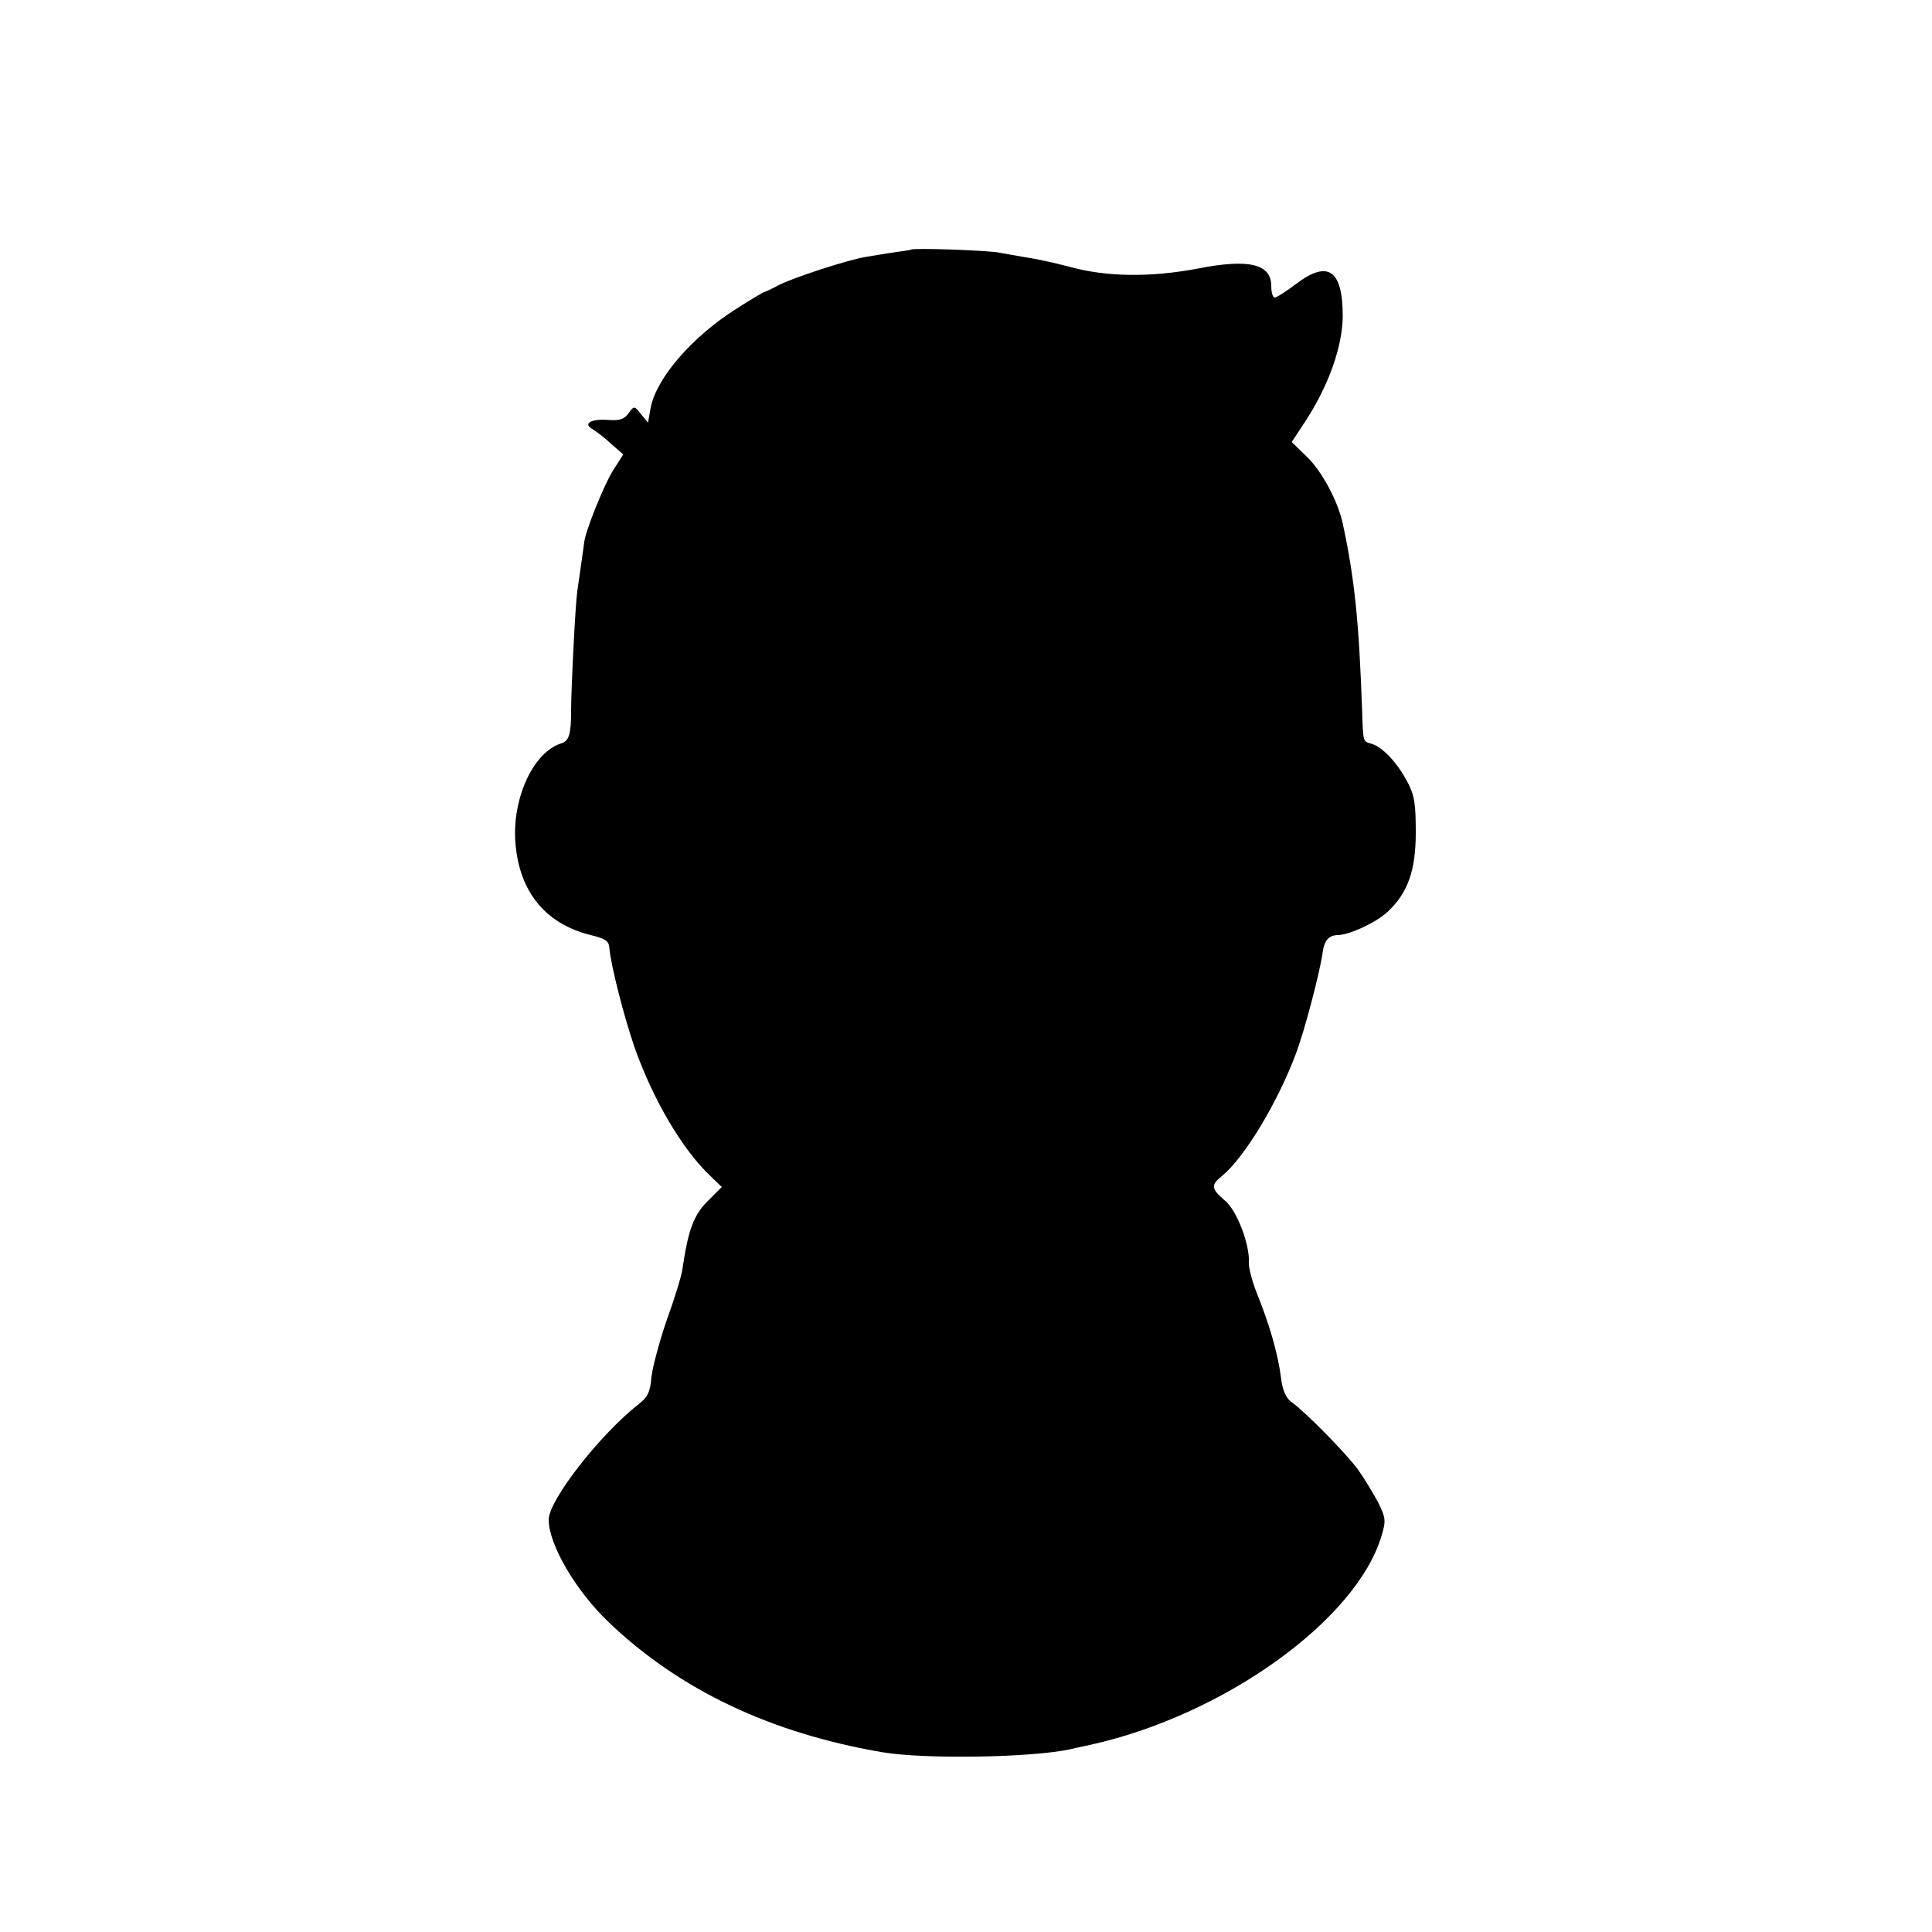
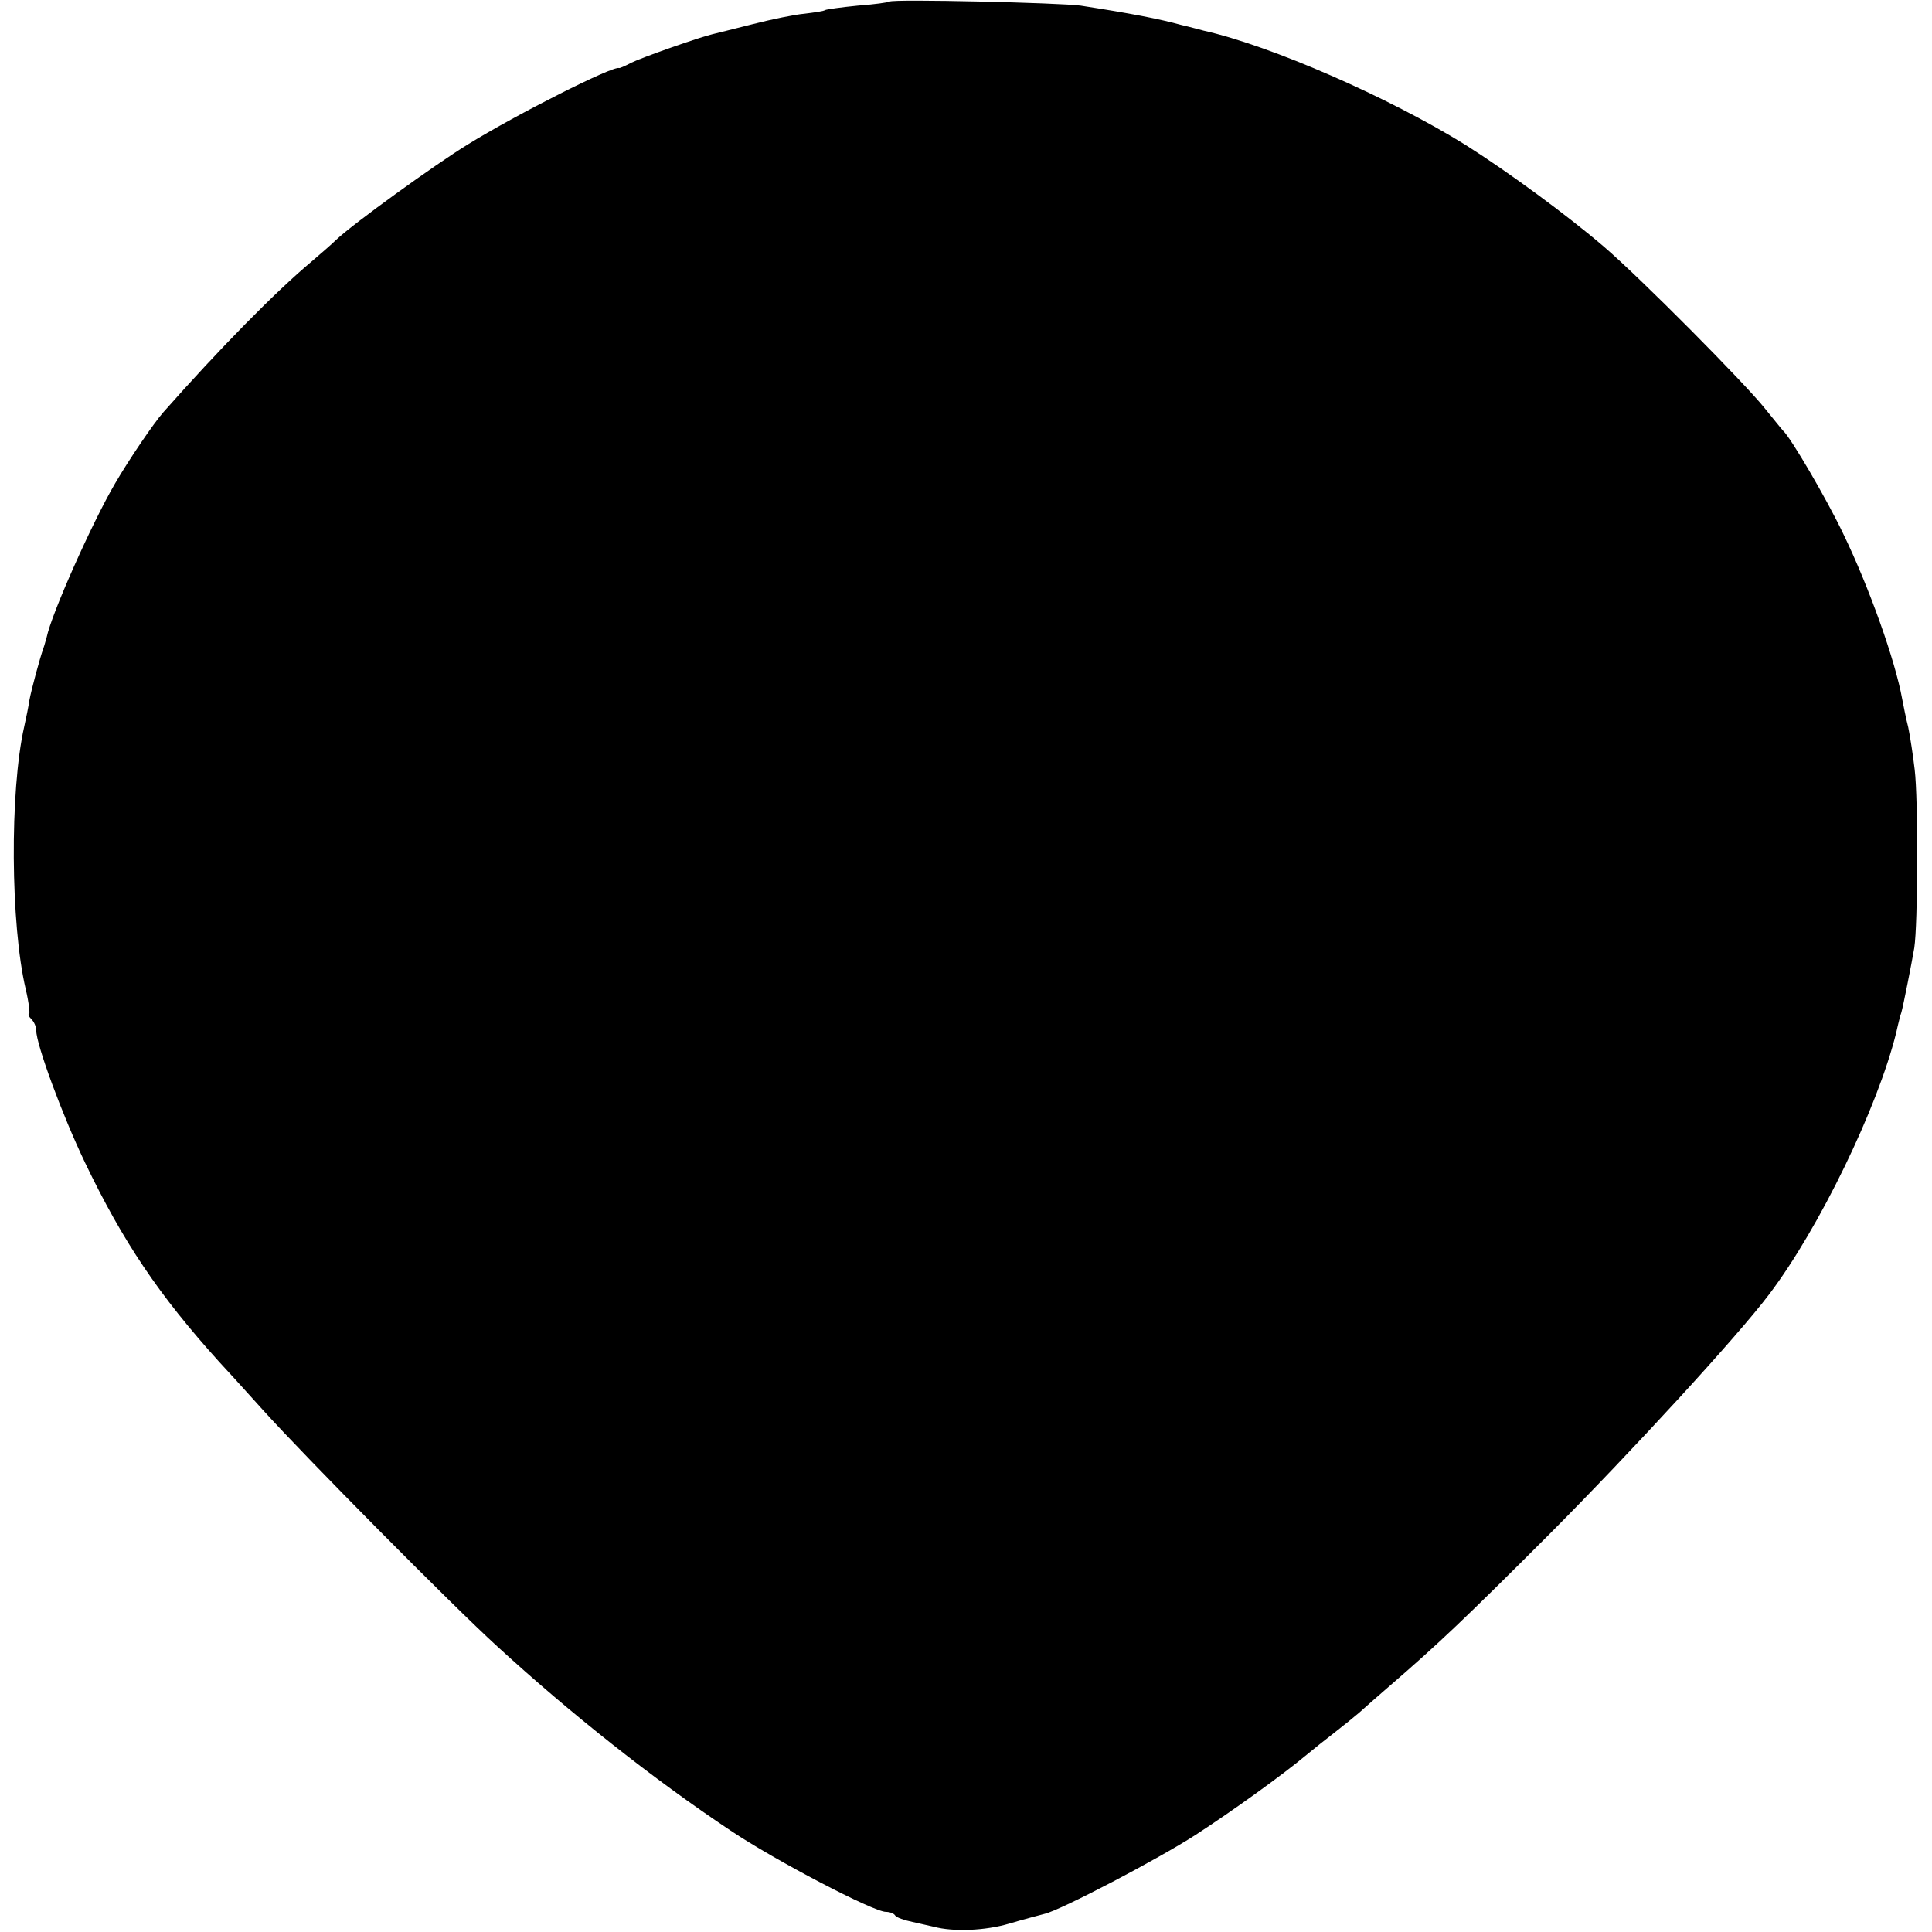
- <svg xmlns="http://www.w3.org/2000/svg" version="1.0" width="500pt" height="500pt" viewBox="0 0 500 500" preserveAspectRatio="xMidYMid meet">
-   <g transform="translate(0,500) scale(0.1,-0.1)" fill="#000000" stroke="none">
-     <path d="M2358 4354 c-2 -1 -21 -4 -43 -7 -22 -3 -56 -9 -75 -12 -48 -8 -188 -54 -225 -73 -16 -9 -32 -16 -35 -17 -3 0 -35 -19 -71 -42 -117 -73 -210 -181 -225 -258 l-7 -39 -18 22 c-17 22 -18 22 -32 3 -10 -15 -23 -20 -50 -18 -47 4 -70 -9 -43 -24 10 -6 32 -23 48 -38 l31 -27 -28 -44 c-22 -36 -70 -154 -73 -183 -2 -14 -14 -102 -18 -127 -5 -33 -16 -253 -16 -310 0 -59 -5 -78 -26 -84 -69 -22 -122 -132 -119 -241 5 -136 74 -225 196 -255 37 -9 47 -15 48 -33 4 -46 37 -175 65 -257 48 -136 124 -265 196 -333 l30 -29 -37 -37 c-36 -36 -50 -74 -65 -176 -2 -16 -20 -75 -40 -130 -19 -55 -37 -122 -40 -148 -3 -39 -10 -53 -32 -70 -100 -78 -234 -249 -234 -300 0 -64 70 -184 155 -265 184 -176 421 -288 710 -337 107 -18 384 -14 485 8 8 2 31 7 50 11 346 76 689 322 755 540 12 40 12 47 -9 89 -13 24 -36 62 -51 83 -32 44 -138 151 -172 175 -15 11 -24 30 -28 65 -8 62 -30 137 -61 214 -13 32 -23 70 -22 82 3 46 -31 136 -62 161 -36 31 -37 40 -7 64 58 48 143 189 190 314 23 60 63 213 70 264 4 31 16 45 40 45 30 1 98 32 129 61 51 48 72 106 72 204 0 74 -3 97 -22 132 -26 49 -63 89 -92 98 -23 7 -22 1 -25 90 -8 224 -19 337 -50 480 -12 57 -54 136 -93 173 l-39 38 38 58 c58 90 93 189 94 267 0 121 -38 147 -121 84 -25 -19 -50 -35 -55 -35 -5 0 -9 13 -9 30 0 57 -58 71 -190 45 -121 -23 -235 -22 -330 4 -41 11 -93 22 -115 25 -22 4 -53 9 -68 12 -27 6 -224 13 -229 8z" />
+ <svg xmlns="http://www.w3.org/2000/svg" version="1.0" width="480pt" height="480pt" viewBox="0 0 480 480" preserveAspectRatio="xMidYMid meet">
+   <g transform="translate(0,480) scale(0.1,-0.1)" fill="#000000" stroke="none">
+     <path d="M2210 4796 c-3 -2 -38 -7 -79 -10 -41 -4 -77 -9 -81 -11 -4 -3 -27 -6 -51 -9 -24 -2 -82 -14 -129 -26 -47 -12 -92 -23 -100 -25 -31 -7 -176 -58 -202 -71 -15 -8 -29 -14 -30 -13 -15 6 -253 -114 -376 -190 -80 -49 -285 -197 -327 -237 -11 -11 -38 -34 -60 -53 -92 -77 -231 -219 -369 -375 -24 -27 -87 -120 -120 -177 -57 -97 -158 -324 -170 -382 -2 -6 -5 -19 -8 -27 -9 -25 -30 -103 -35 -130 -2 -14 -8 -44 -13 -66 -36 -160 -34 -491 4 -652 8 -34 11 -62 8 -62 -3 0 -1 -5 6 -12 7 -7 12 -19 12 -28 0 -35 65 -211 121 -328 95 -198 184 -330 334 -496 6 -6 55 -60 110 -121 100 -111 469 -484 580 -585 182 -167 388 -330 580 -458 112 -75 355 -202 386 -202 10 0 20 -4 23 -9 3 -5 23 -12 43 -16 21 -5 45 -10 53 -12 48 -13 128 -10 188 8 37 11 76 21 87 24 40 9 282 136 375 196 94 61 216 149 276 199 17 14 48 39 69 55 22 17 49 39 62 50 12 11 45 40 74 65 125 108 187 167 399 379 203 204 467 491 546 596 124 164 269 463 315 649 5 23 11 46 13 51 5 18 25 119 32 160 9 58 10 369 1 443 -4 34 -11 81 -16 105 -6 23 -12 55 -15 70 -17 95 -82 278 -147 412 -40 84 -130 238 -149 255 -3 3 -23 28 -45 55 -51 64 -309 324 -400 402 -91 78 -238 186 -344 253 -190 118 -482 246 -651 284 -8 2 -33 9 -55 14 -54 15 -127 29 -250 48 -48 7 -469 17 -475 10z" />
  </g>
</svg>
